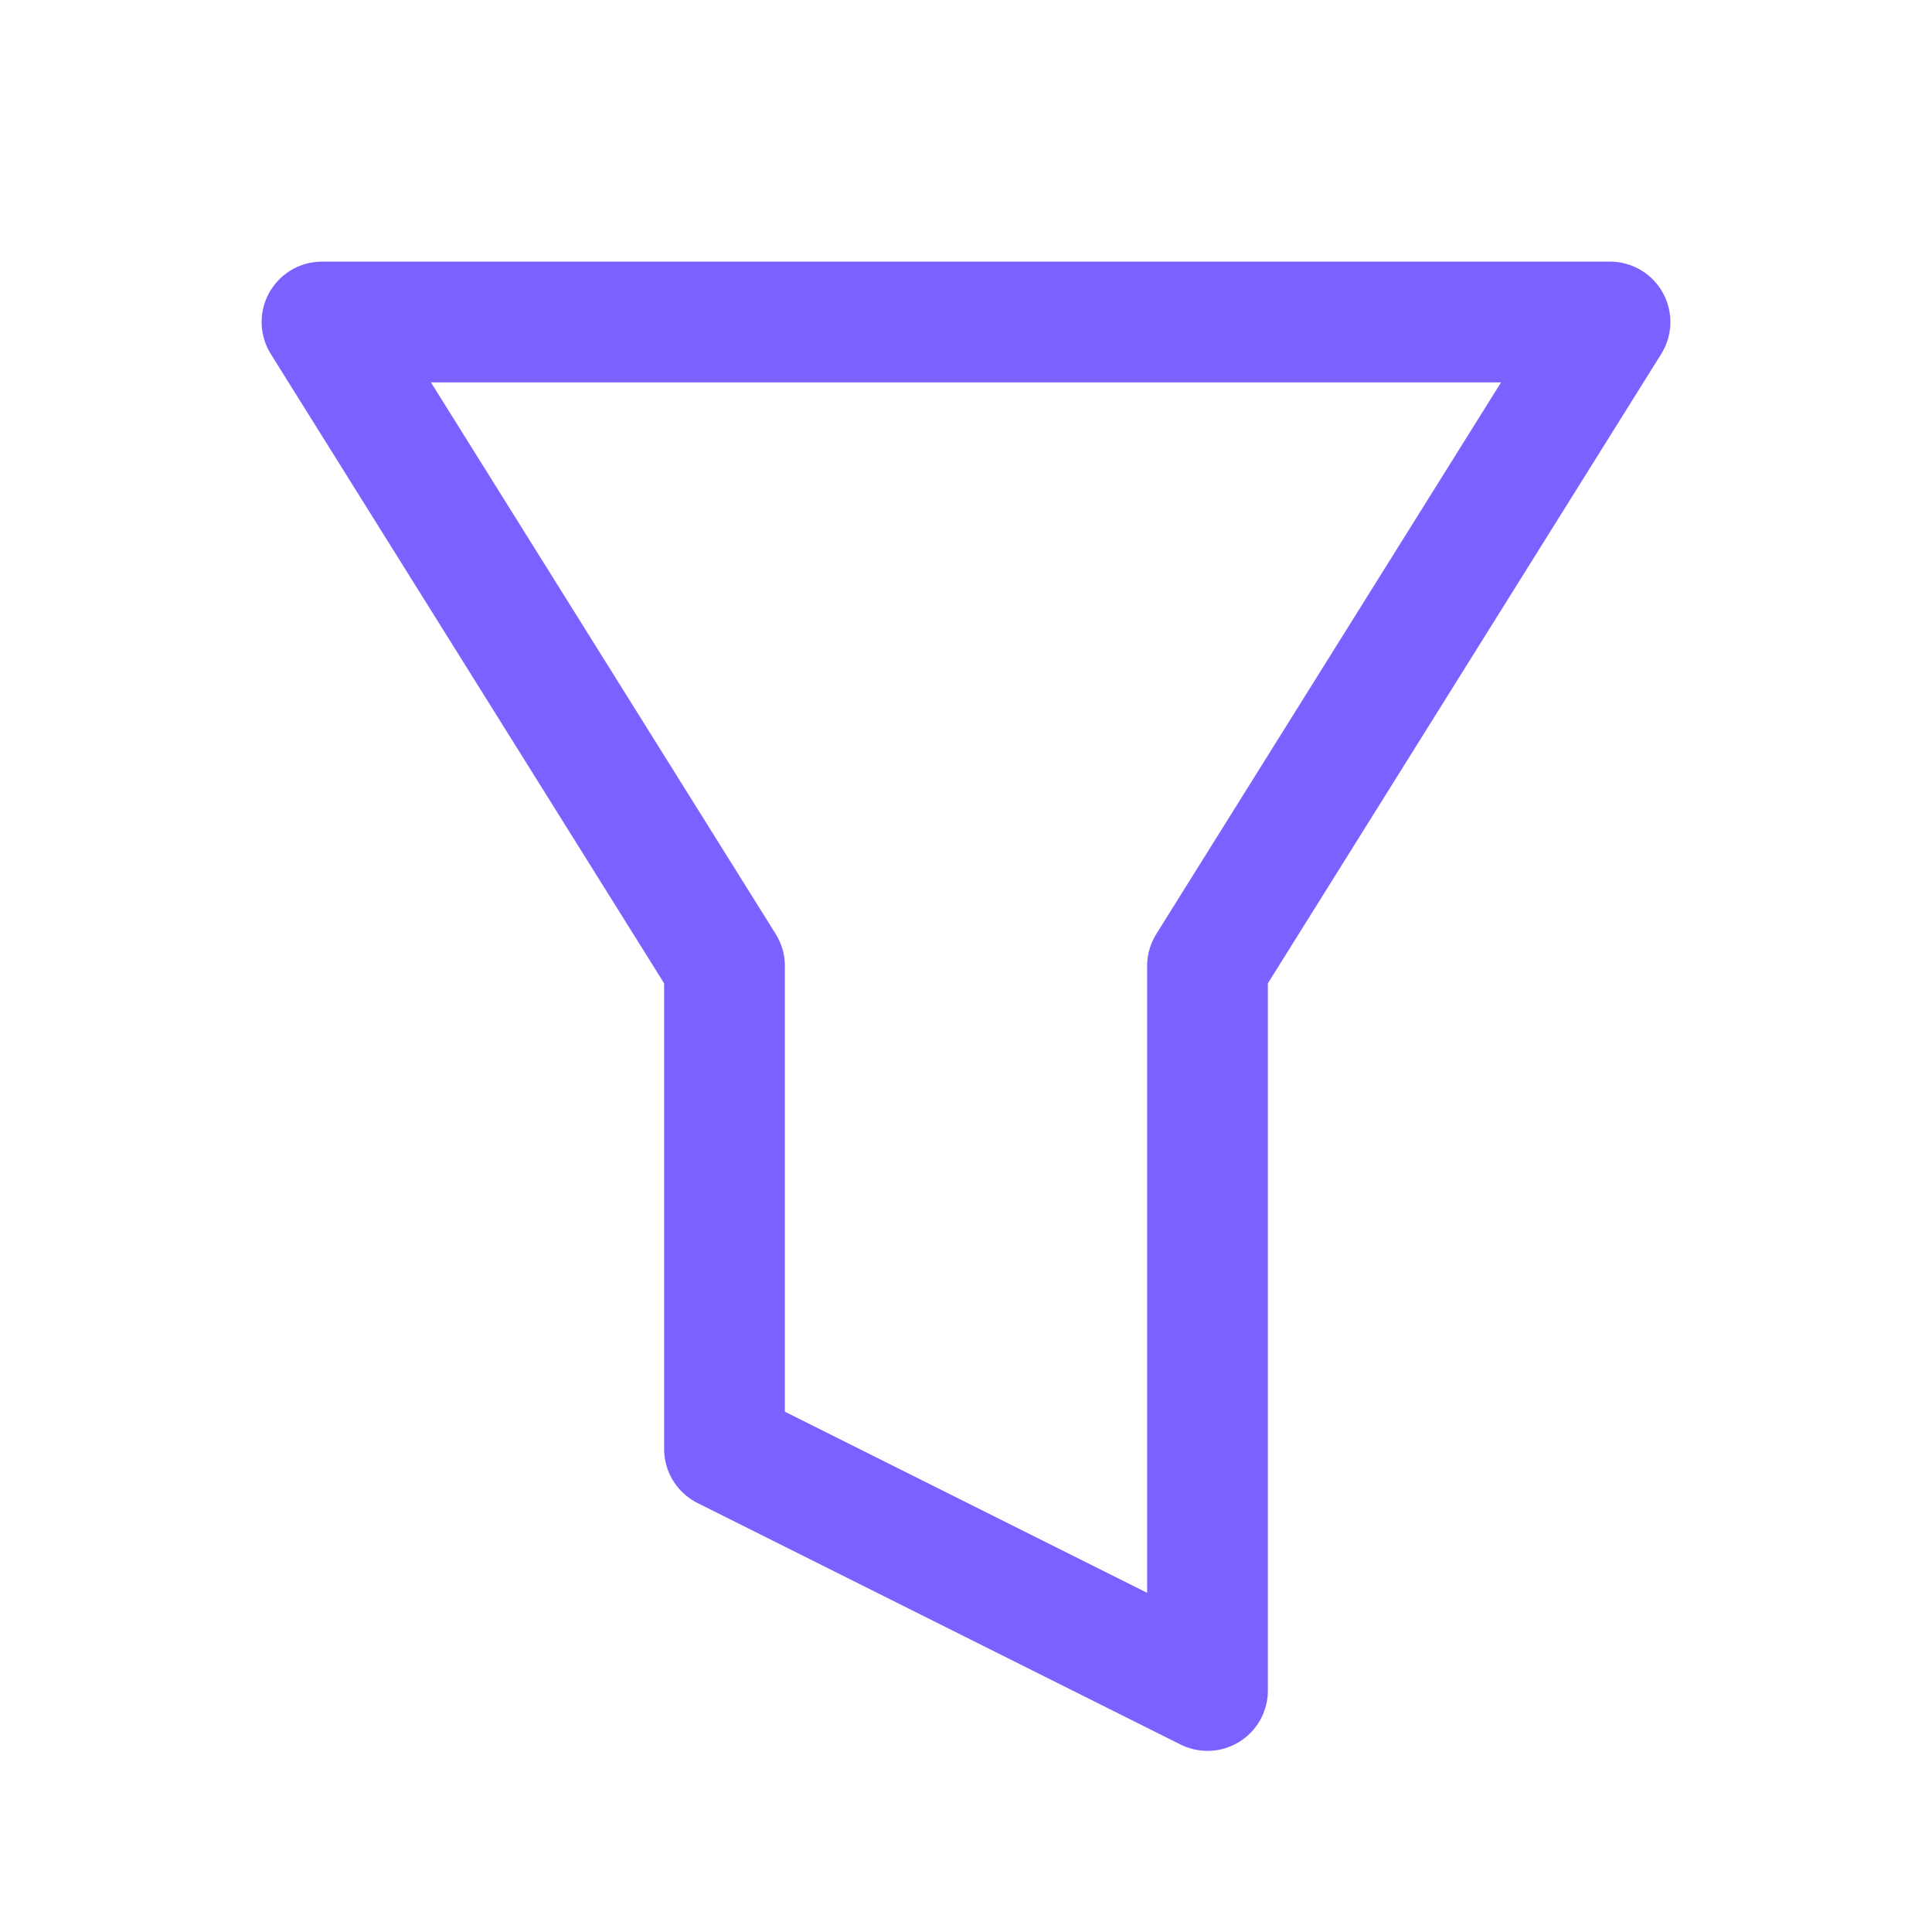
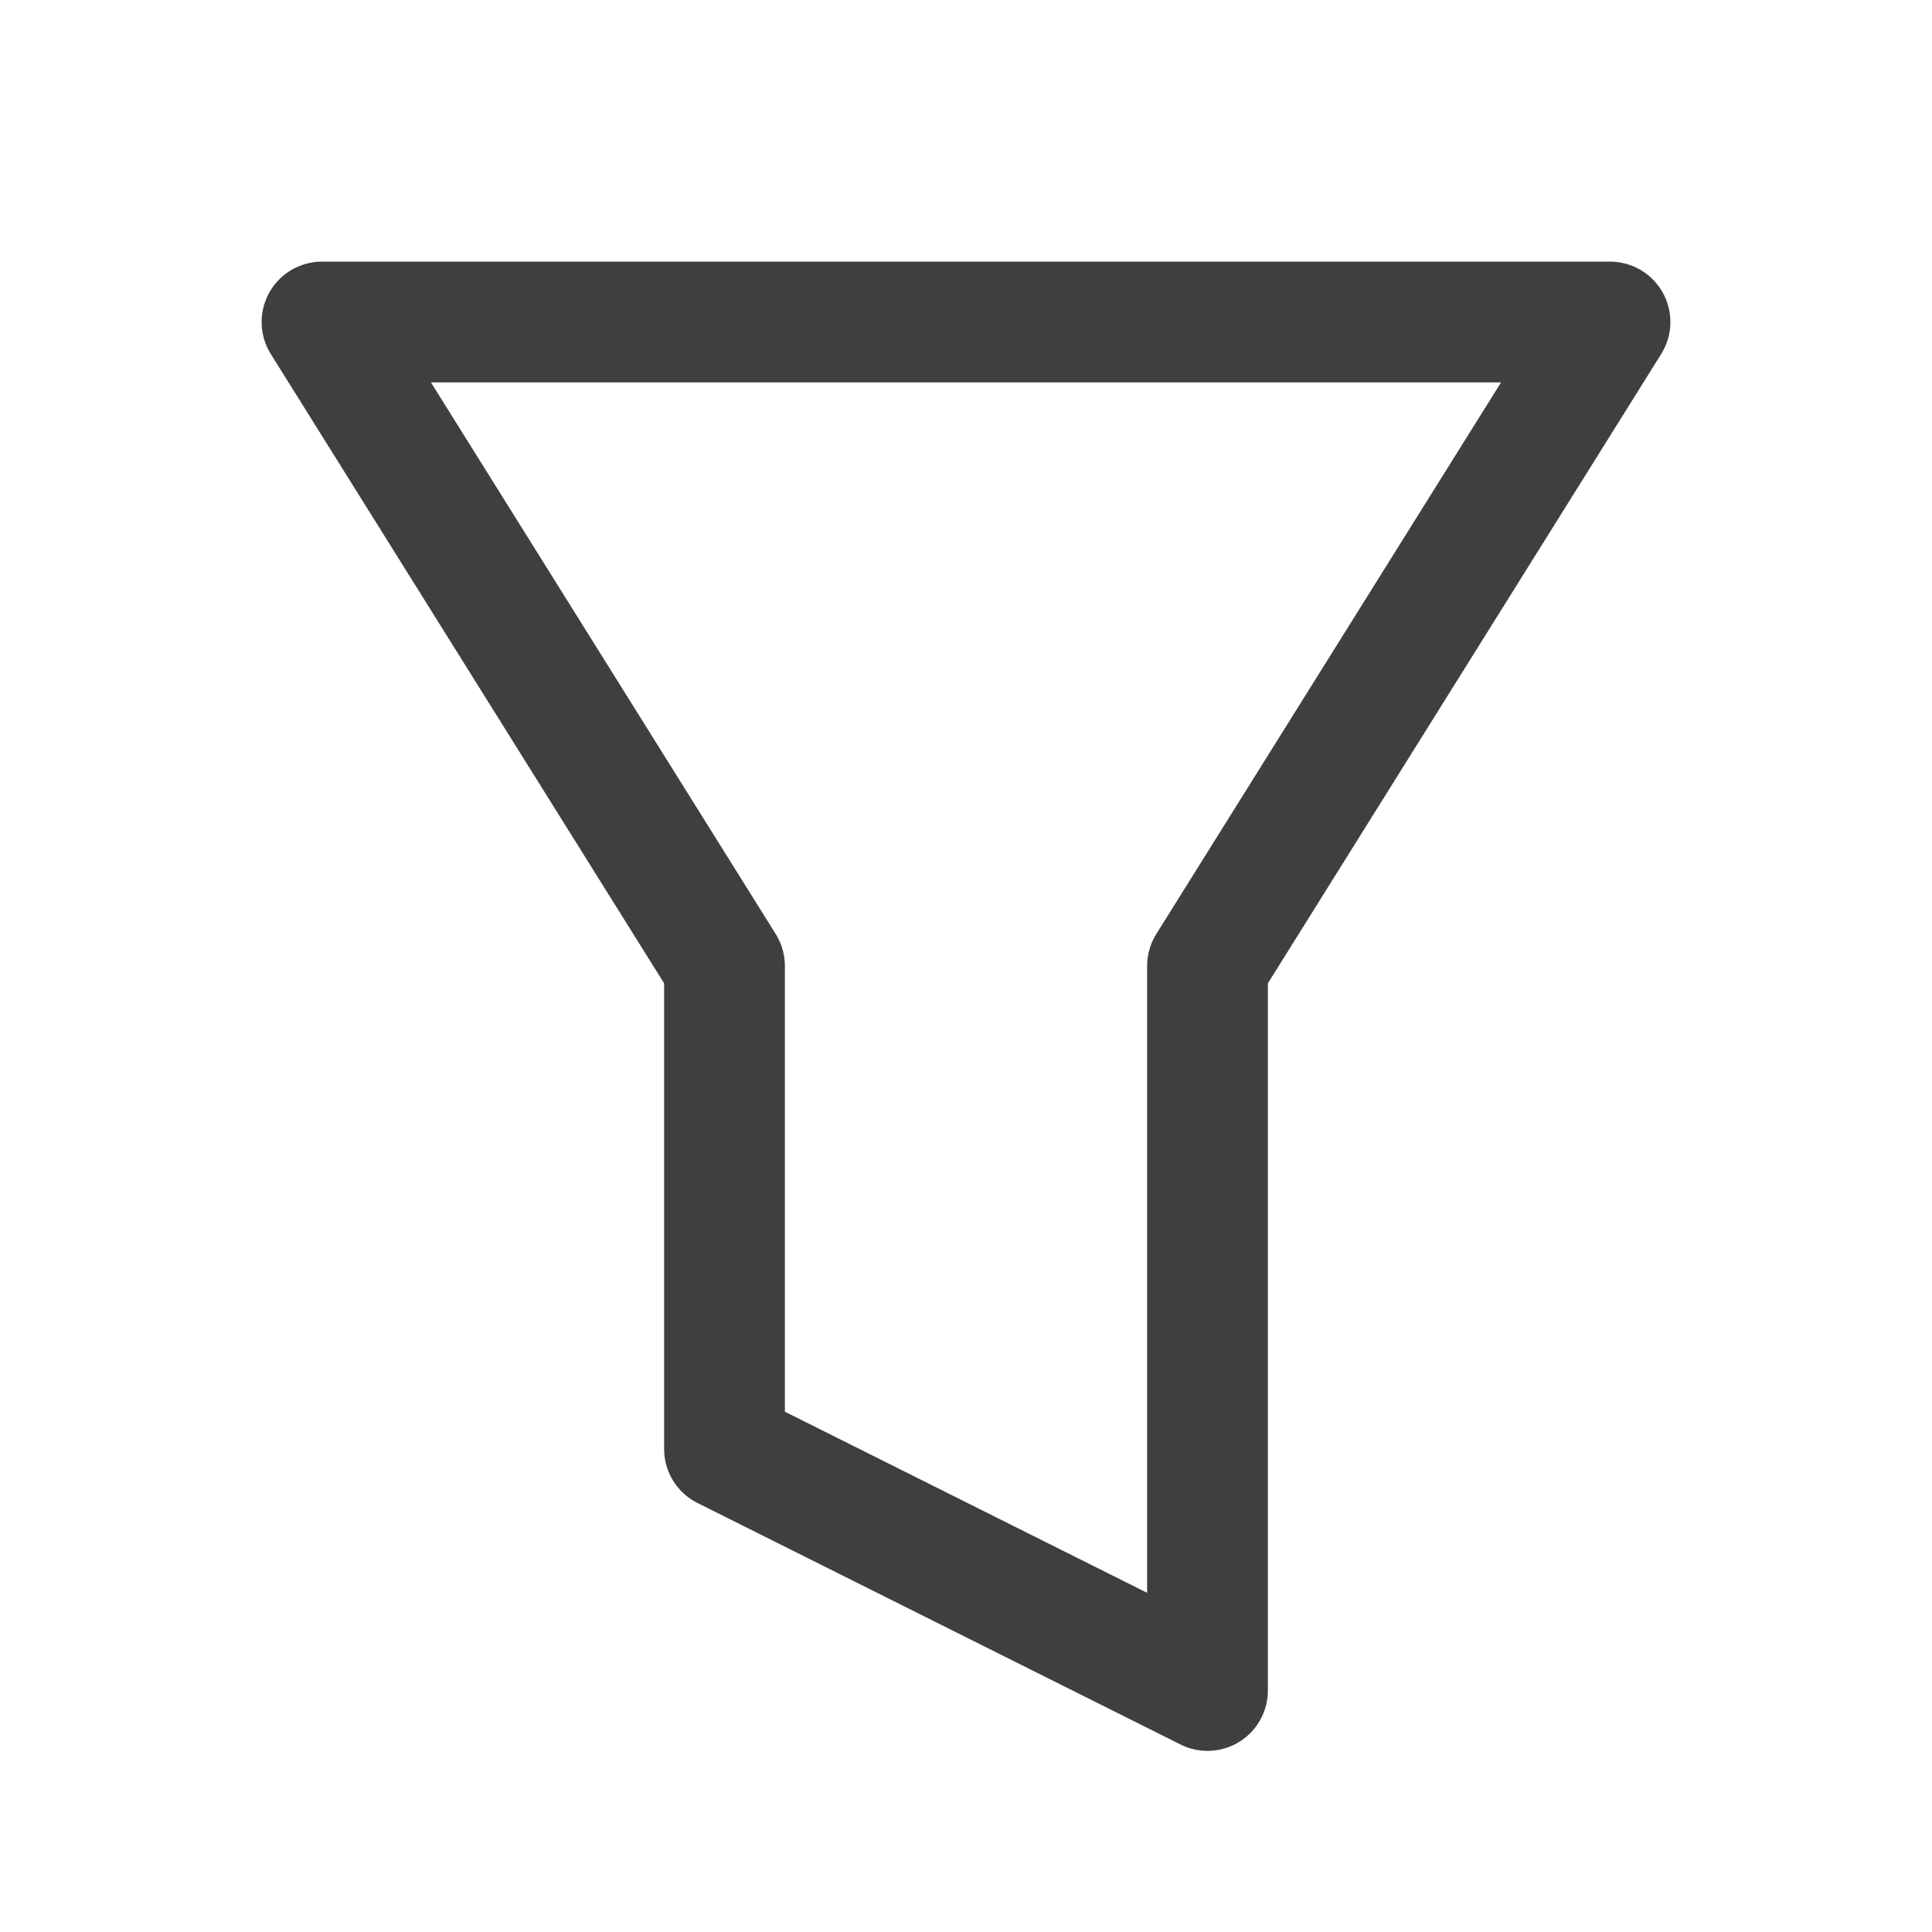
<svg xmlns="http://www.w3.org/2000/svg" width="24" height="24" fill="none">
-   <path stroke="#7B61FF" stroke-linecap="round" stroke-linejoin="round" stroke-width="1.5" d="m4 4 5 8v6l6 3v-9l5-8H4Z" />
+   <path stroke="#3F3F3F" stroke-linecap="round" stroke-linejoin="round" stroke-width="1.5" d="m4 4 5 8v6l6 3v-9l5-8H4Z" />
</svg>
